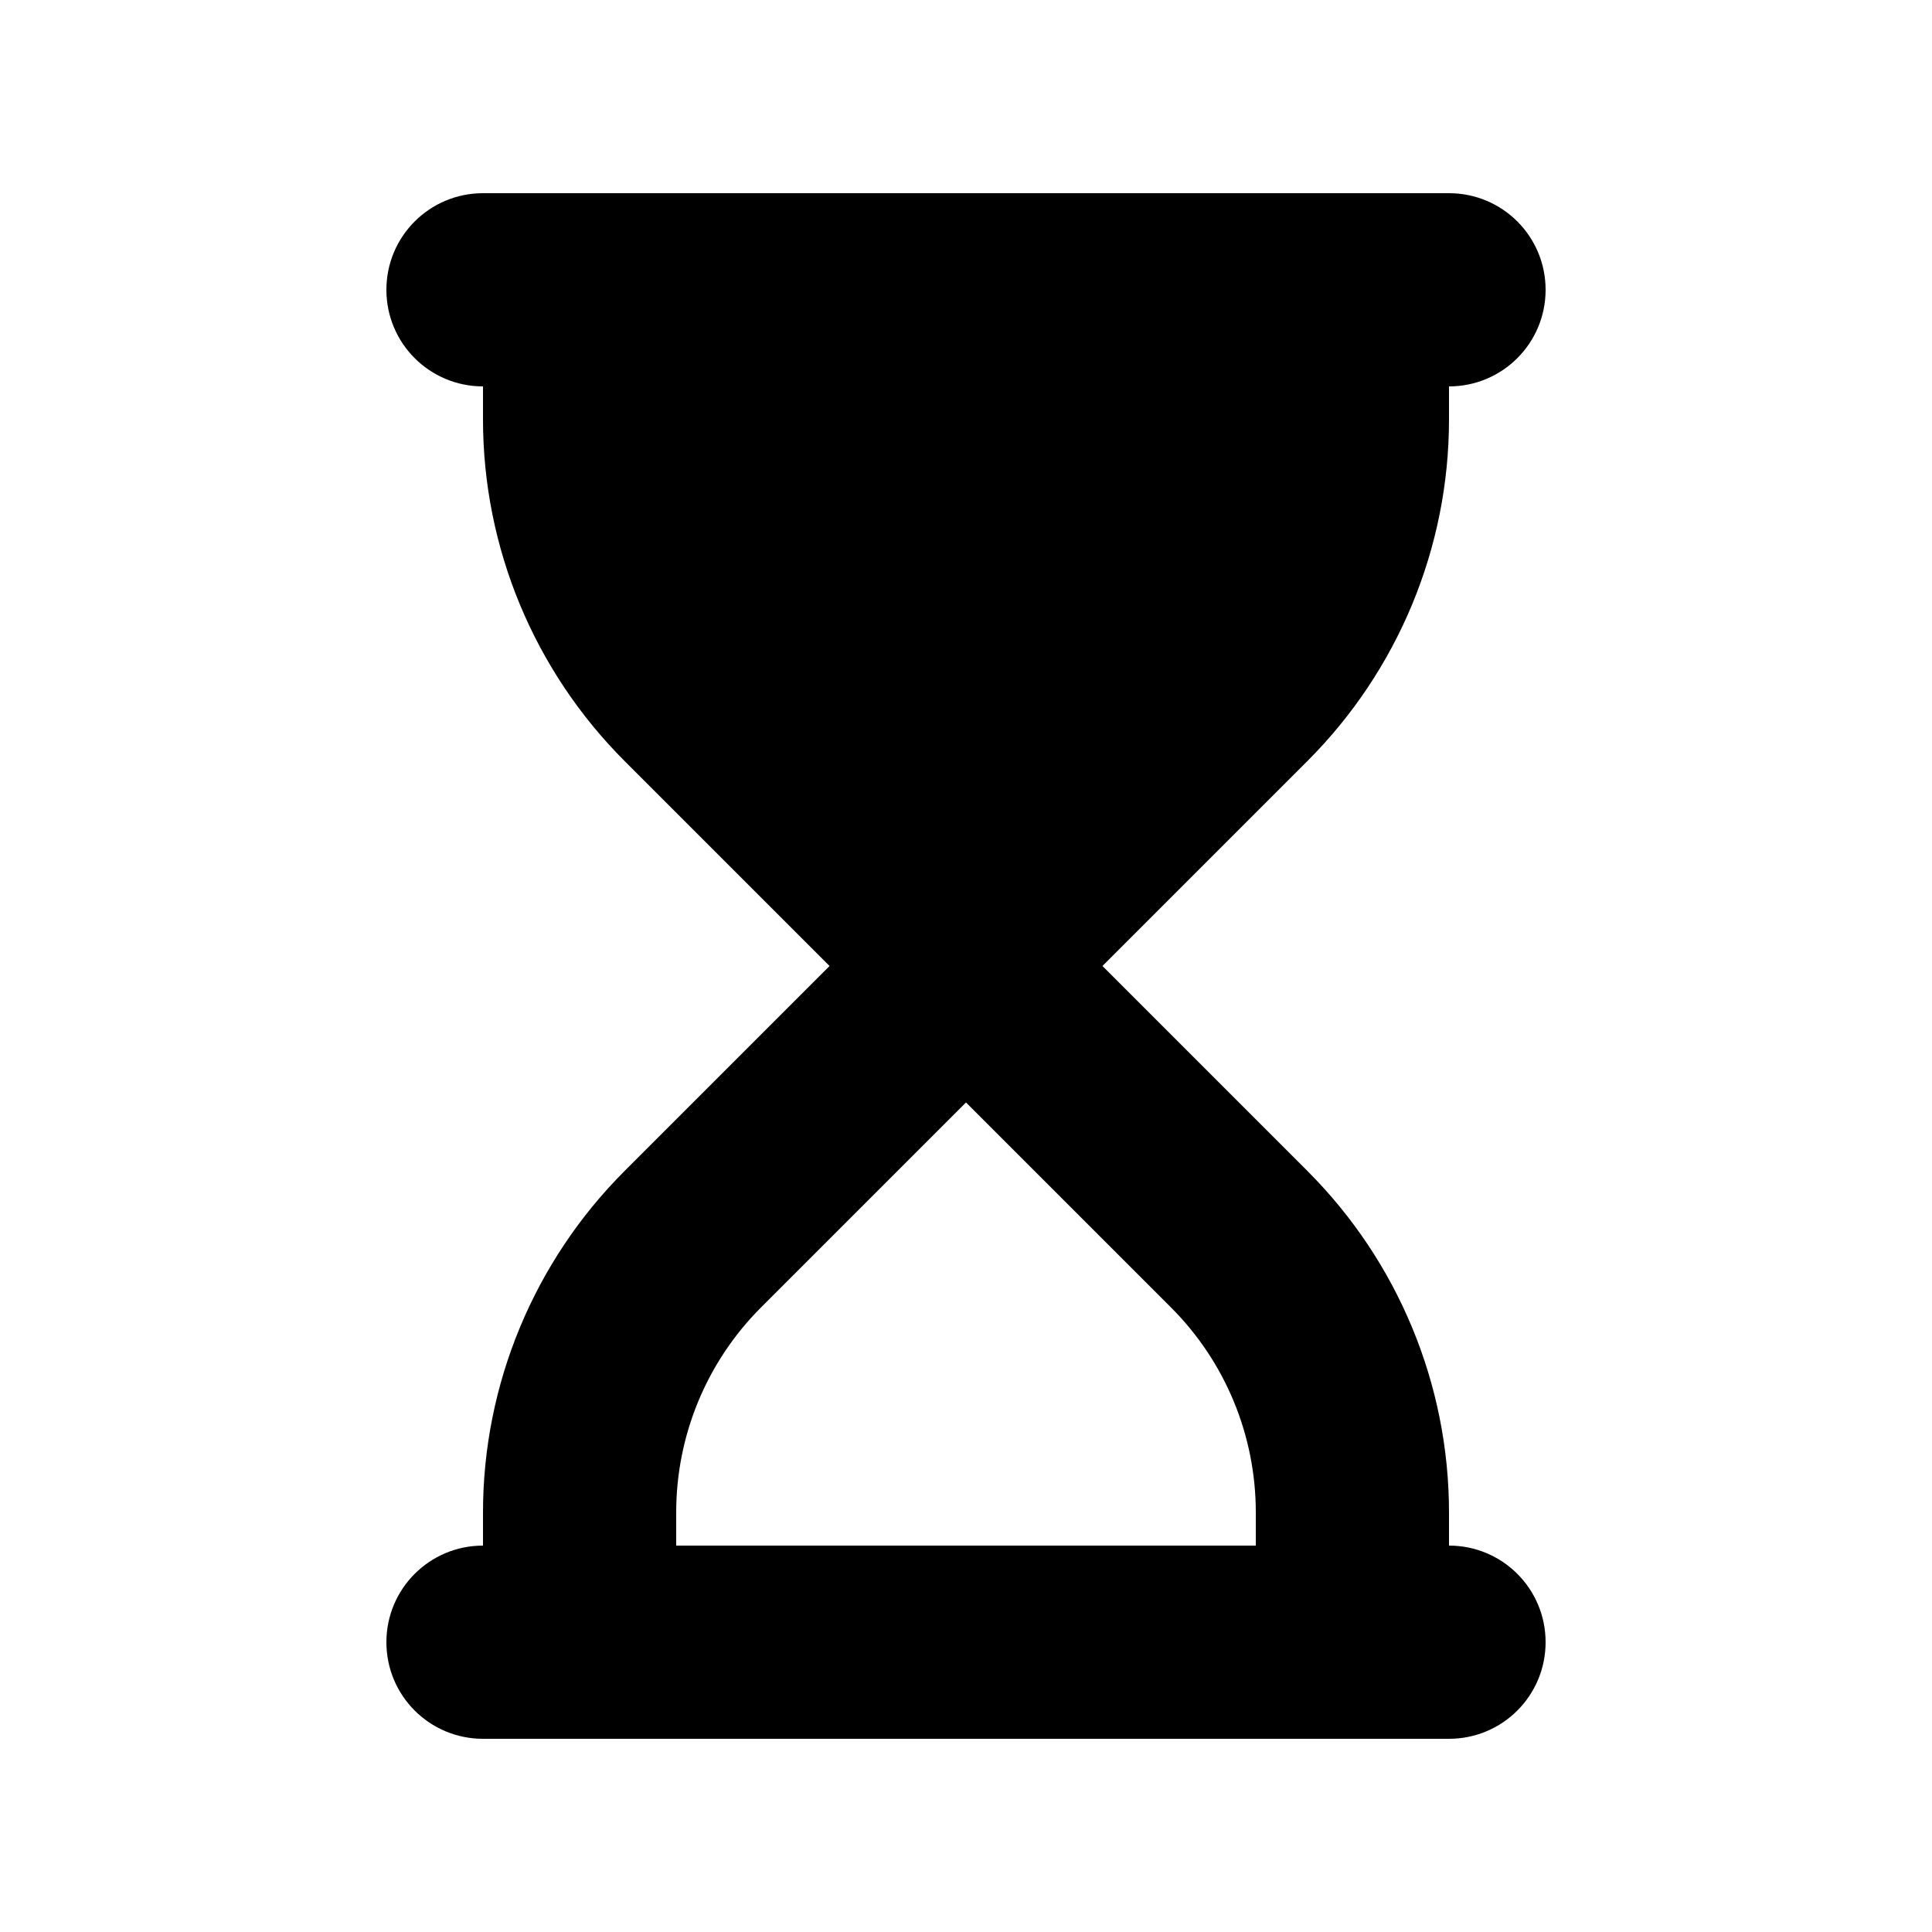
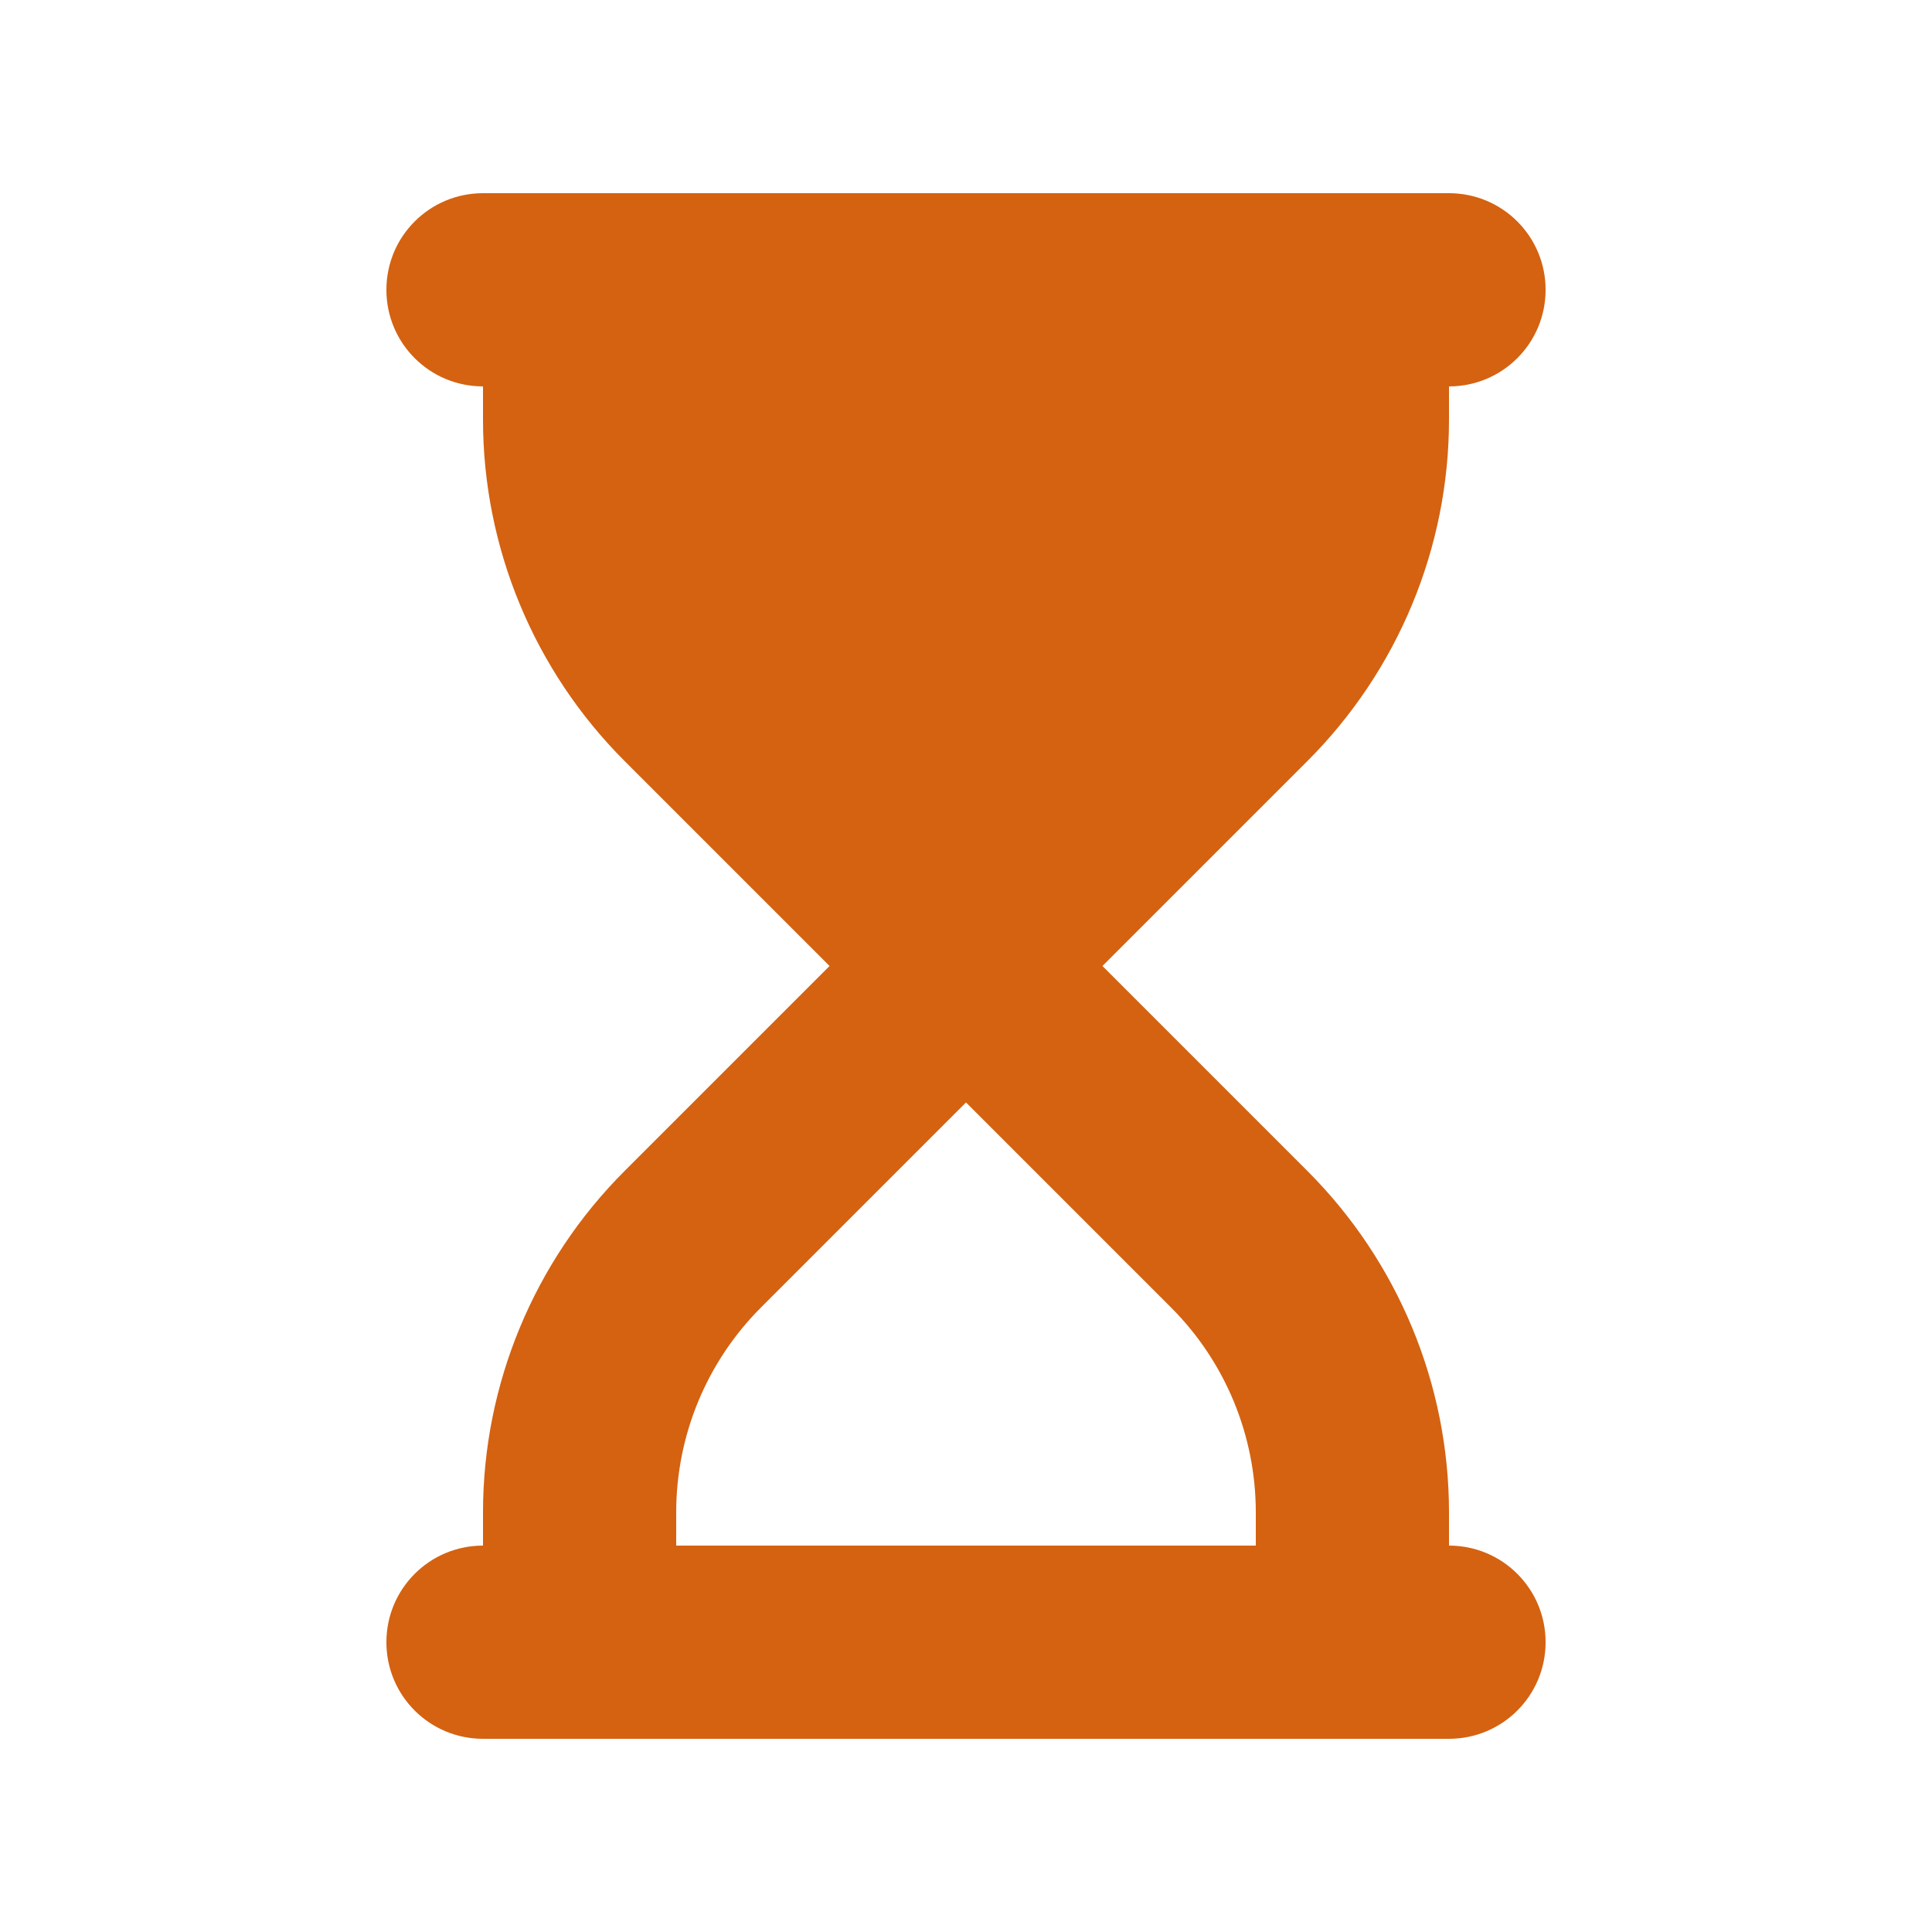
<svg xmlns="http://www.w3.org/2000/svg" viewBox="0 0 640 640">
-   <path d="M160 64C142.3 64 128 78.3 128 96C128 113.7 142.3 128 160 128L160 139C160 181.4 176.9 222.1 206.9 252.1L274.8 320L206.9 387.9C176.9 417.9 160 458.6 160 501L160 512C142.3 512 128 526.3 128 544C128 561.7 142.3 576 160 576L480 576C497.7 576 512 561.7 512 544C512 526.3 497.7 512 480 512L480 501C480 458.6 463.1 417.9 433.1 387.9L365.2 320L433.1 252.1C463.1 222.1 480 181.4 480 139L480 128C497.7 128 512 113.7 512 96C512 78.3 497.7 64 480 64L160 64zM416 501L416 512L224 512L224 501C224 475.5 234.1 451.1 252.1 433.1L320 365.2L387.9 433.1C405.9 451.1 416 475.5 416 501z" />
+   <path fill="#d46211" d="M160 64C142.3 64 128 78.3 128 96C128 113.7 142.3 128 160 128L160 139C160 181.4 176.9 222.1 206.9 252.1L274.8 320L206.9 387.9C176.9 417.9 160 458.6 160 501L160 512C142.3 512 128 526.3 128 544C128 561.7 142.3 576 160 576L480 576C497.7 576 512 561.7 512 544C512 526.3 497.7 512 480 512L480 501C480 458.6 463.1 417.9 433.1 387.9L365.2 320L433.1 252.1C463.1 222.1 480 181.4 480 139L480 128C497.7 128 512 113.7 512 96C512 78.3 497.7 64 480 64L160 64zM416 501L416 512L224 512L224 501C224 475.5 234.1 451.1 252.1 433.1L320 365.2L387.9 433.1C405.9 451.1 416 475.5 416 501z" />
</svg>
